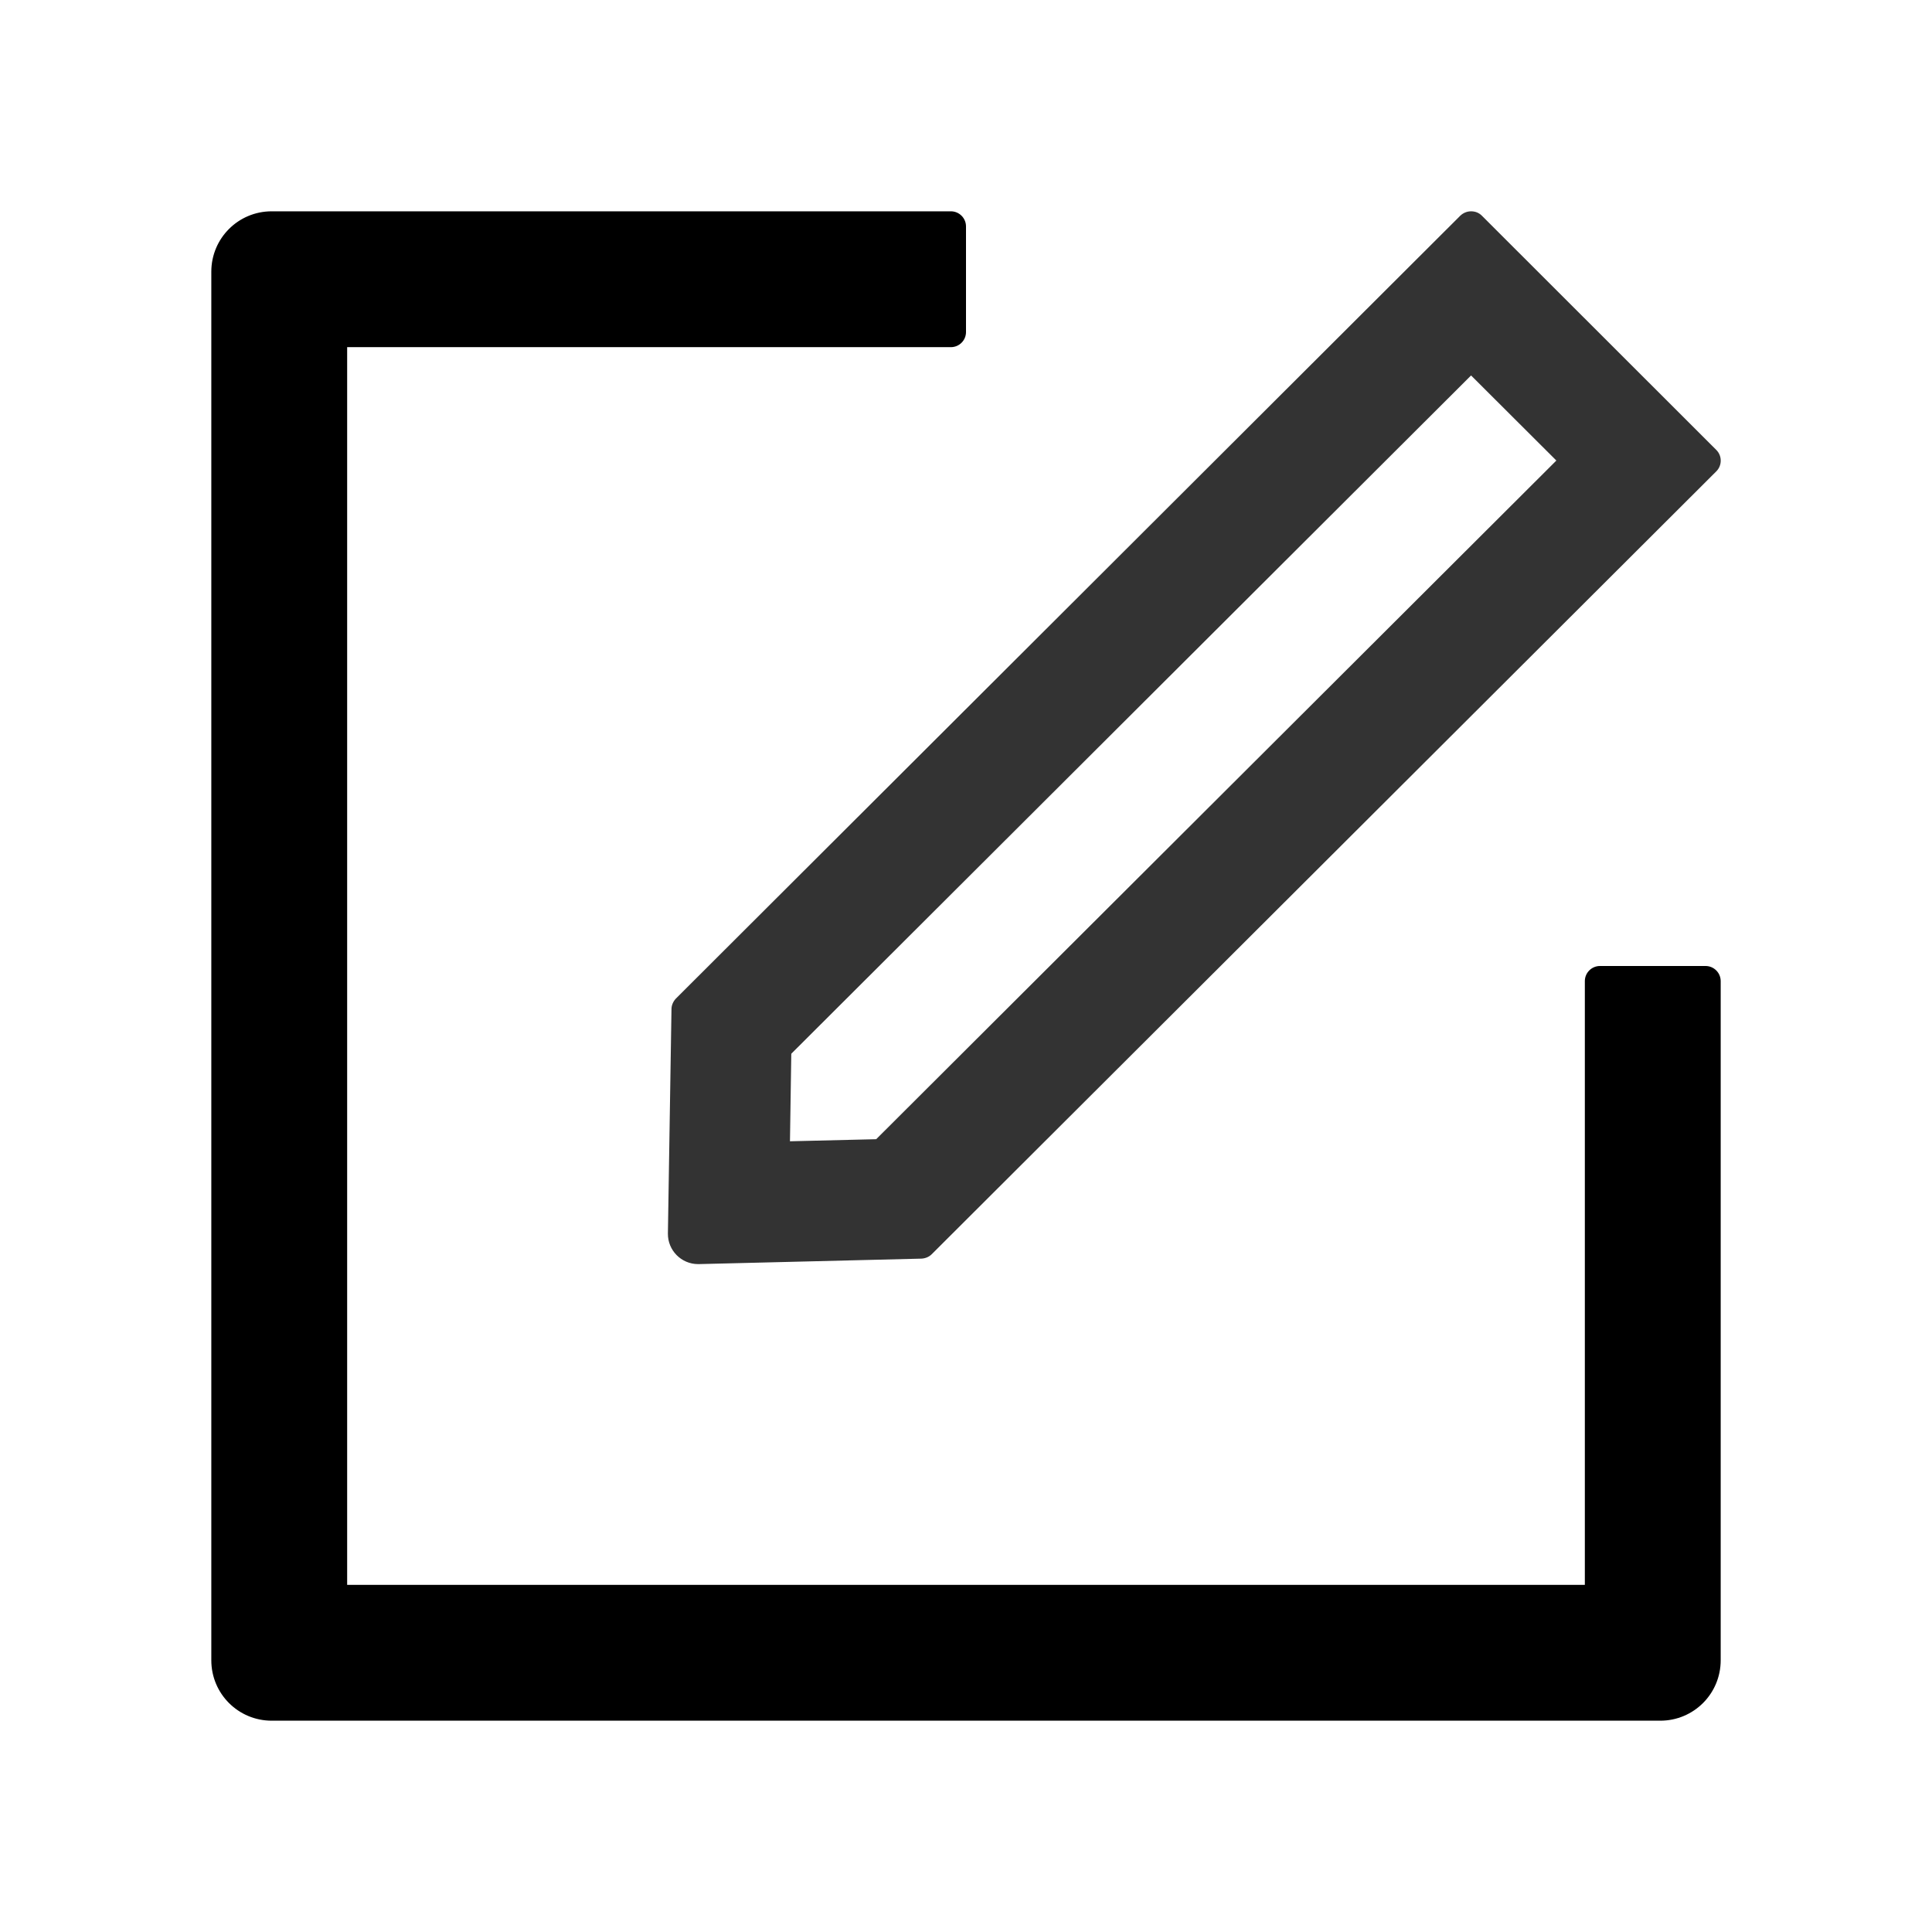
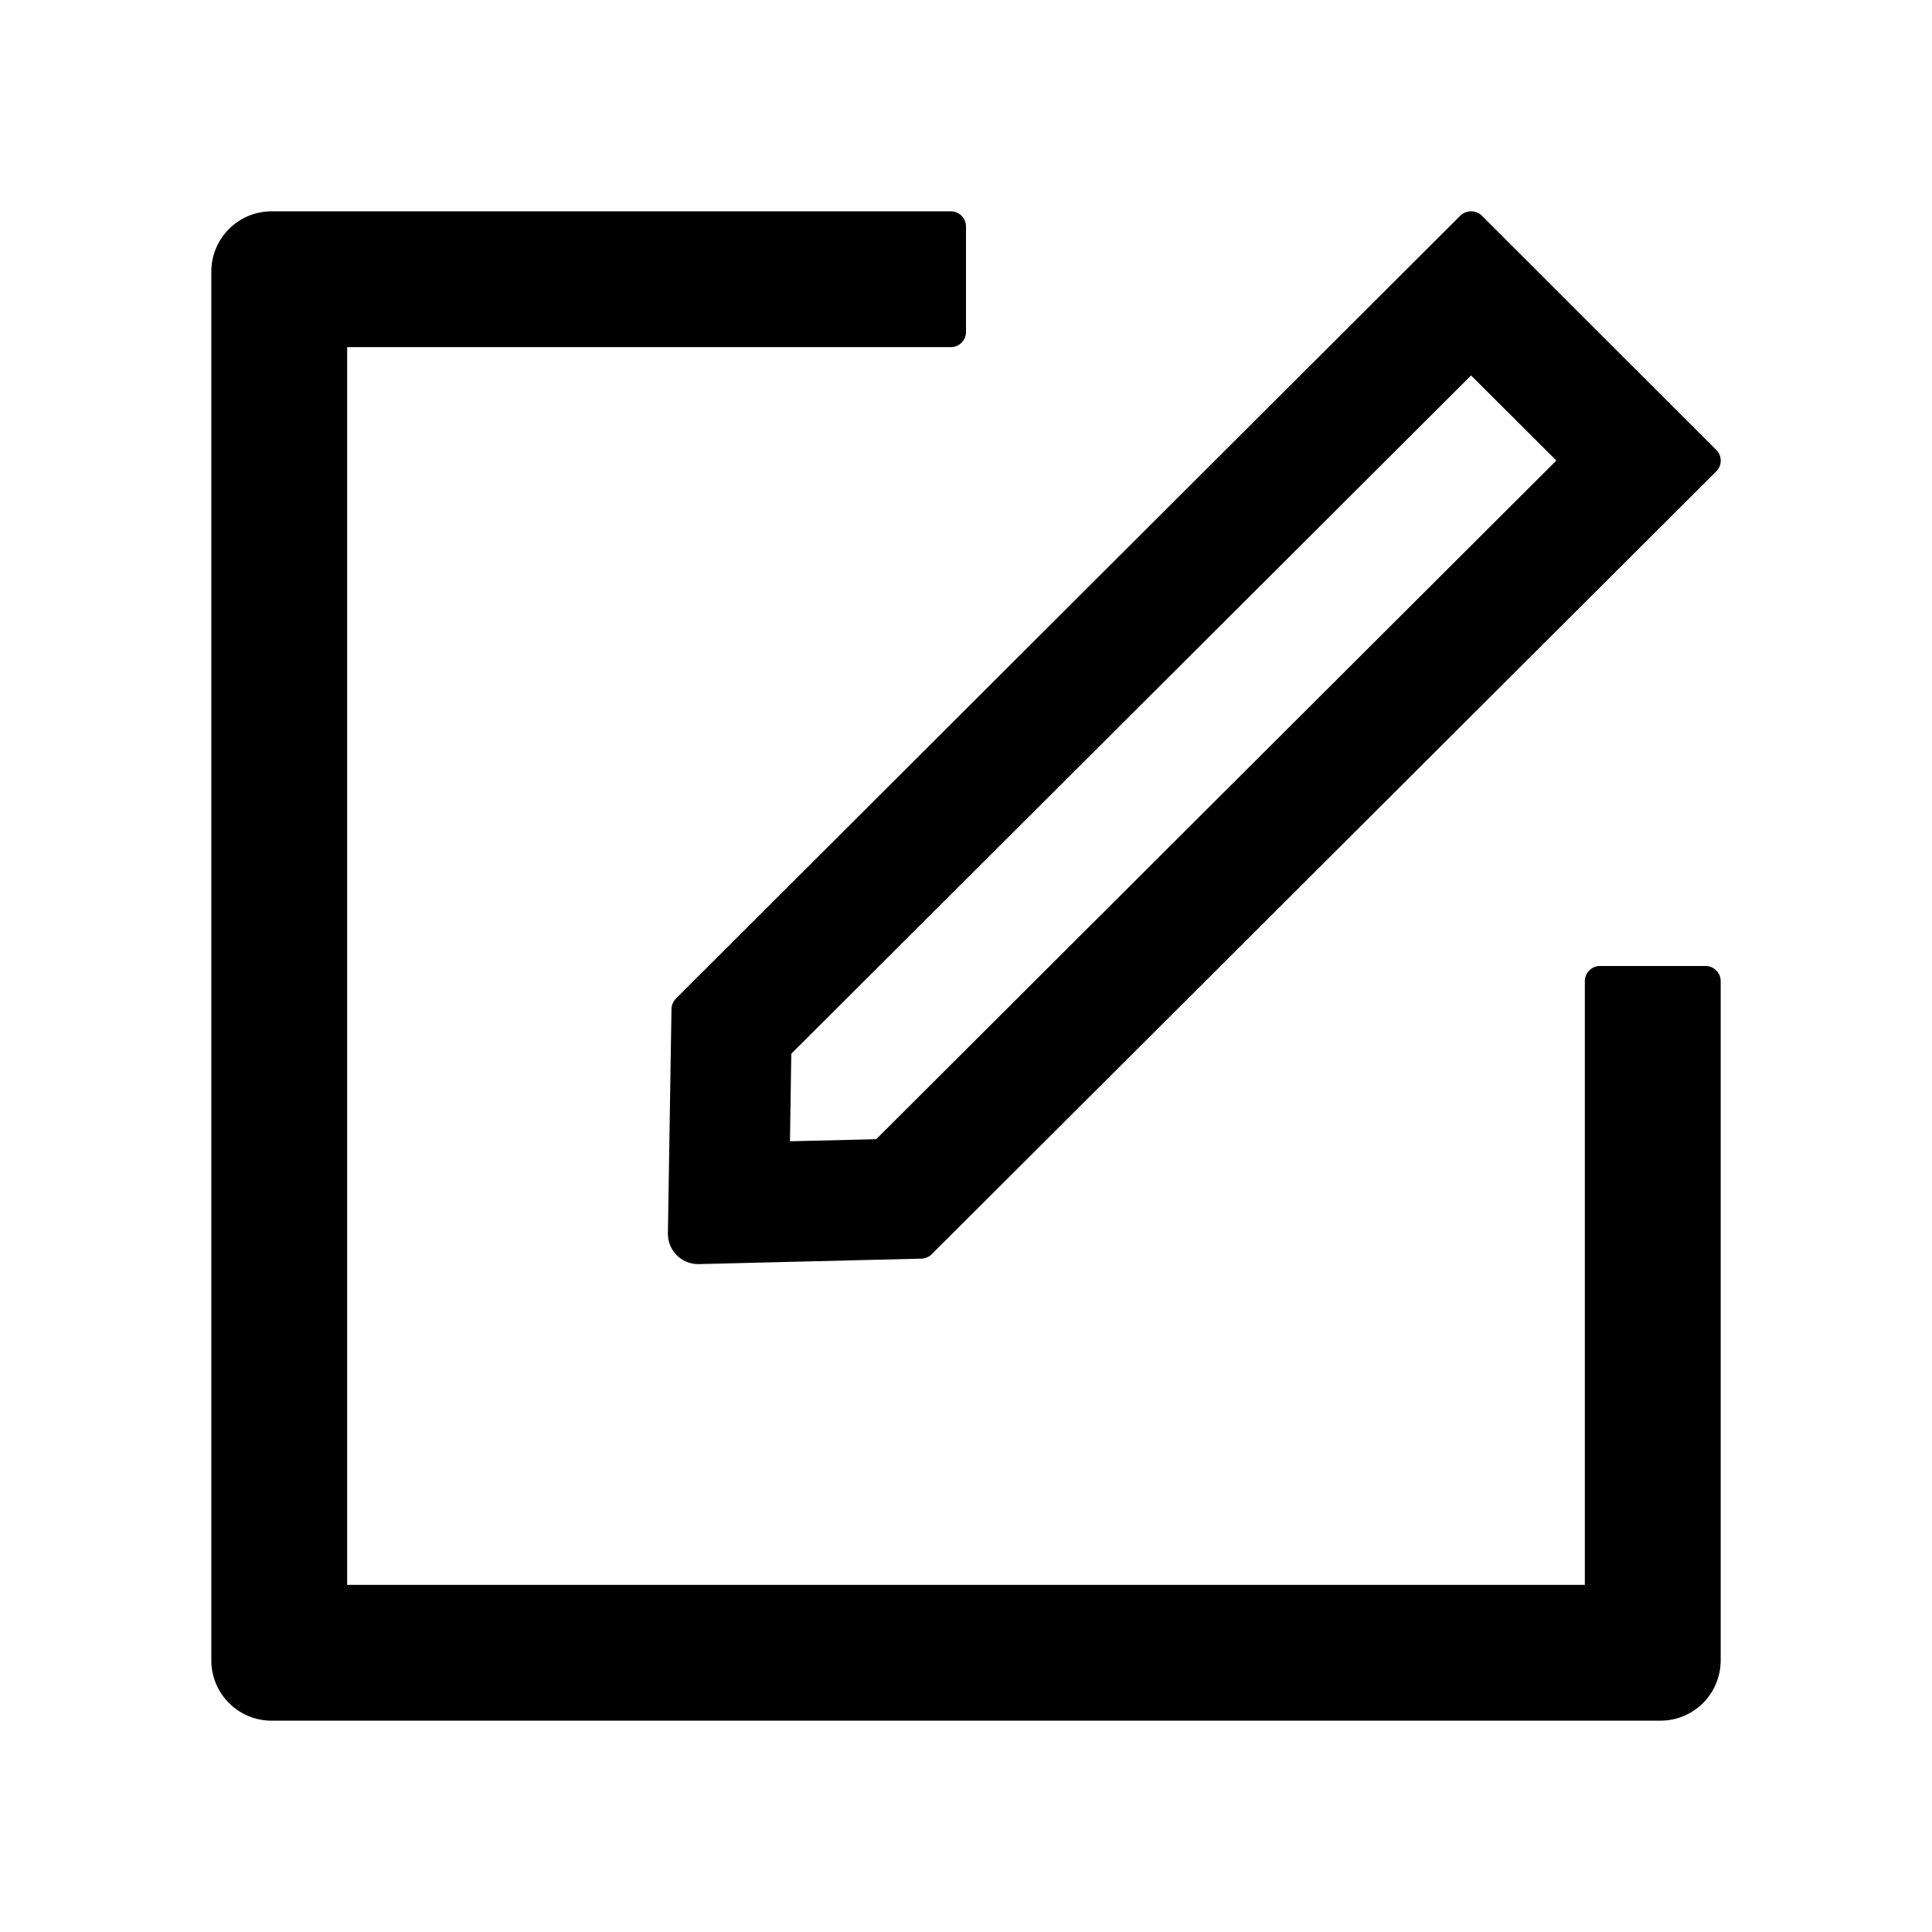
<svg xmlns="http://www.w3.org/2000/svg" class="icon" width="200px" height="200.00px" viewBox="0 0 1024 1024" version="1.1">
  <path d="M904 512h-56c-4.4 0-8 3.6-8 8v320H184V184h320c4.4 0 8-3.6 8-8v-56c0-4.4-3.6-8-8-8H144c-17.7 0-32 14.3-32 32v736c0 17.7 14.3 32 32 32h736c17.7 0 32-14.3 32-32V520c0-4.4-3.6-8-8-8z" />
-   <path fill="#333333" d="M355.9 534.9L354 653.8c-0.1 8.9 7.1 16.2 16 16.2h0.4l118-2.9c2-0.1 4-0.9 5.4-2.3l415.9-415c3.1-3.1 3.1-8.2 0-11.3L785.4 114.3c-1.6-1.6-3.6-2.3-5.7-2.3s-4.1 0.8-5.7 2.3l-415.8 415c-1.4 1.5-2.3 3.5-2.3 5.6z m63.5 23.6L779.7 199l45.2 45.1-360.5 359.7-45.7 1.1 0.7-46.4z" />
+   <path d="M355.9 534.9L354 653.8c-0.1 8.9 7.1 16.2 16 16.2h0.4l118-2.9c2-0.1 4-0.9 5.4-2.3l415.9-415c3.1-3.1 3.1-8.2 0-11.3L785.4 114.3c-1.6-1.6-3.6-2.3-5.7-2.3s-4.1 0.8-5.7 2.3l-415.8 415c-1.4 1.5-2.3 3.5-2.3 5.6z m63.5 23.6L779.7 199l45.2 45.1-360.5 359.7-45.7 1.1 0.7-46.4z" />
</svg>
